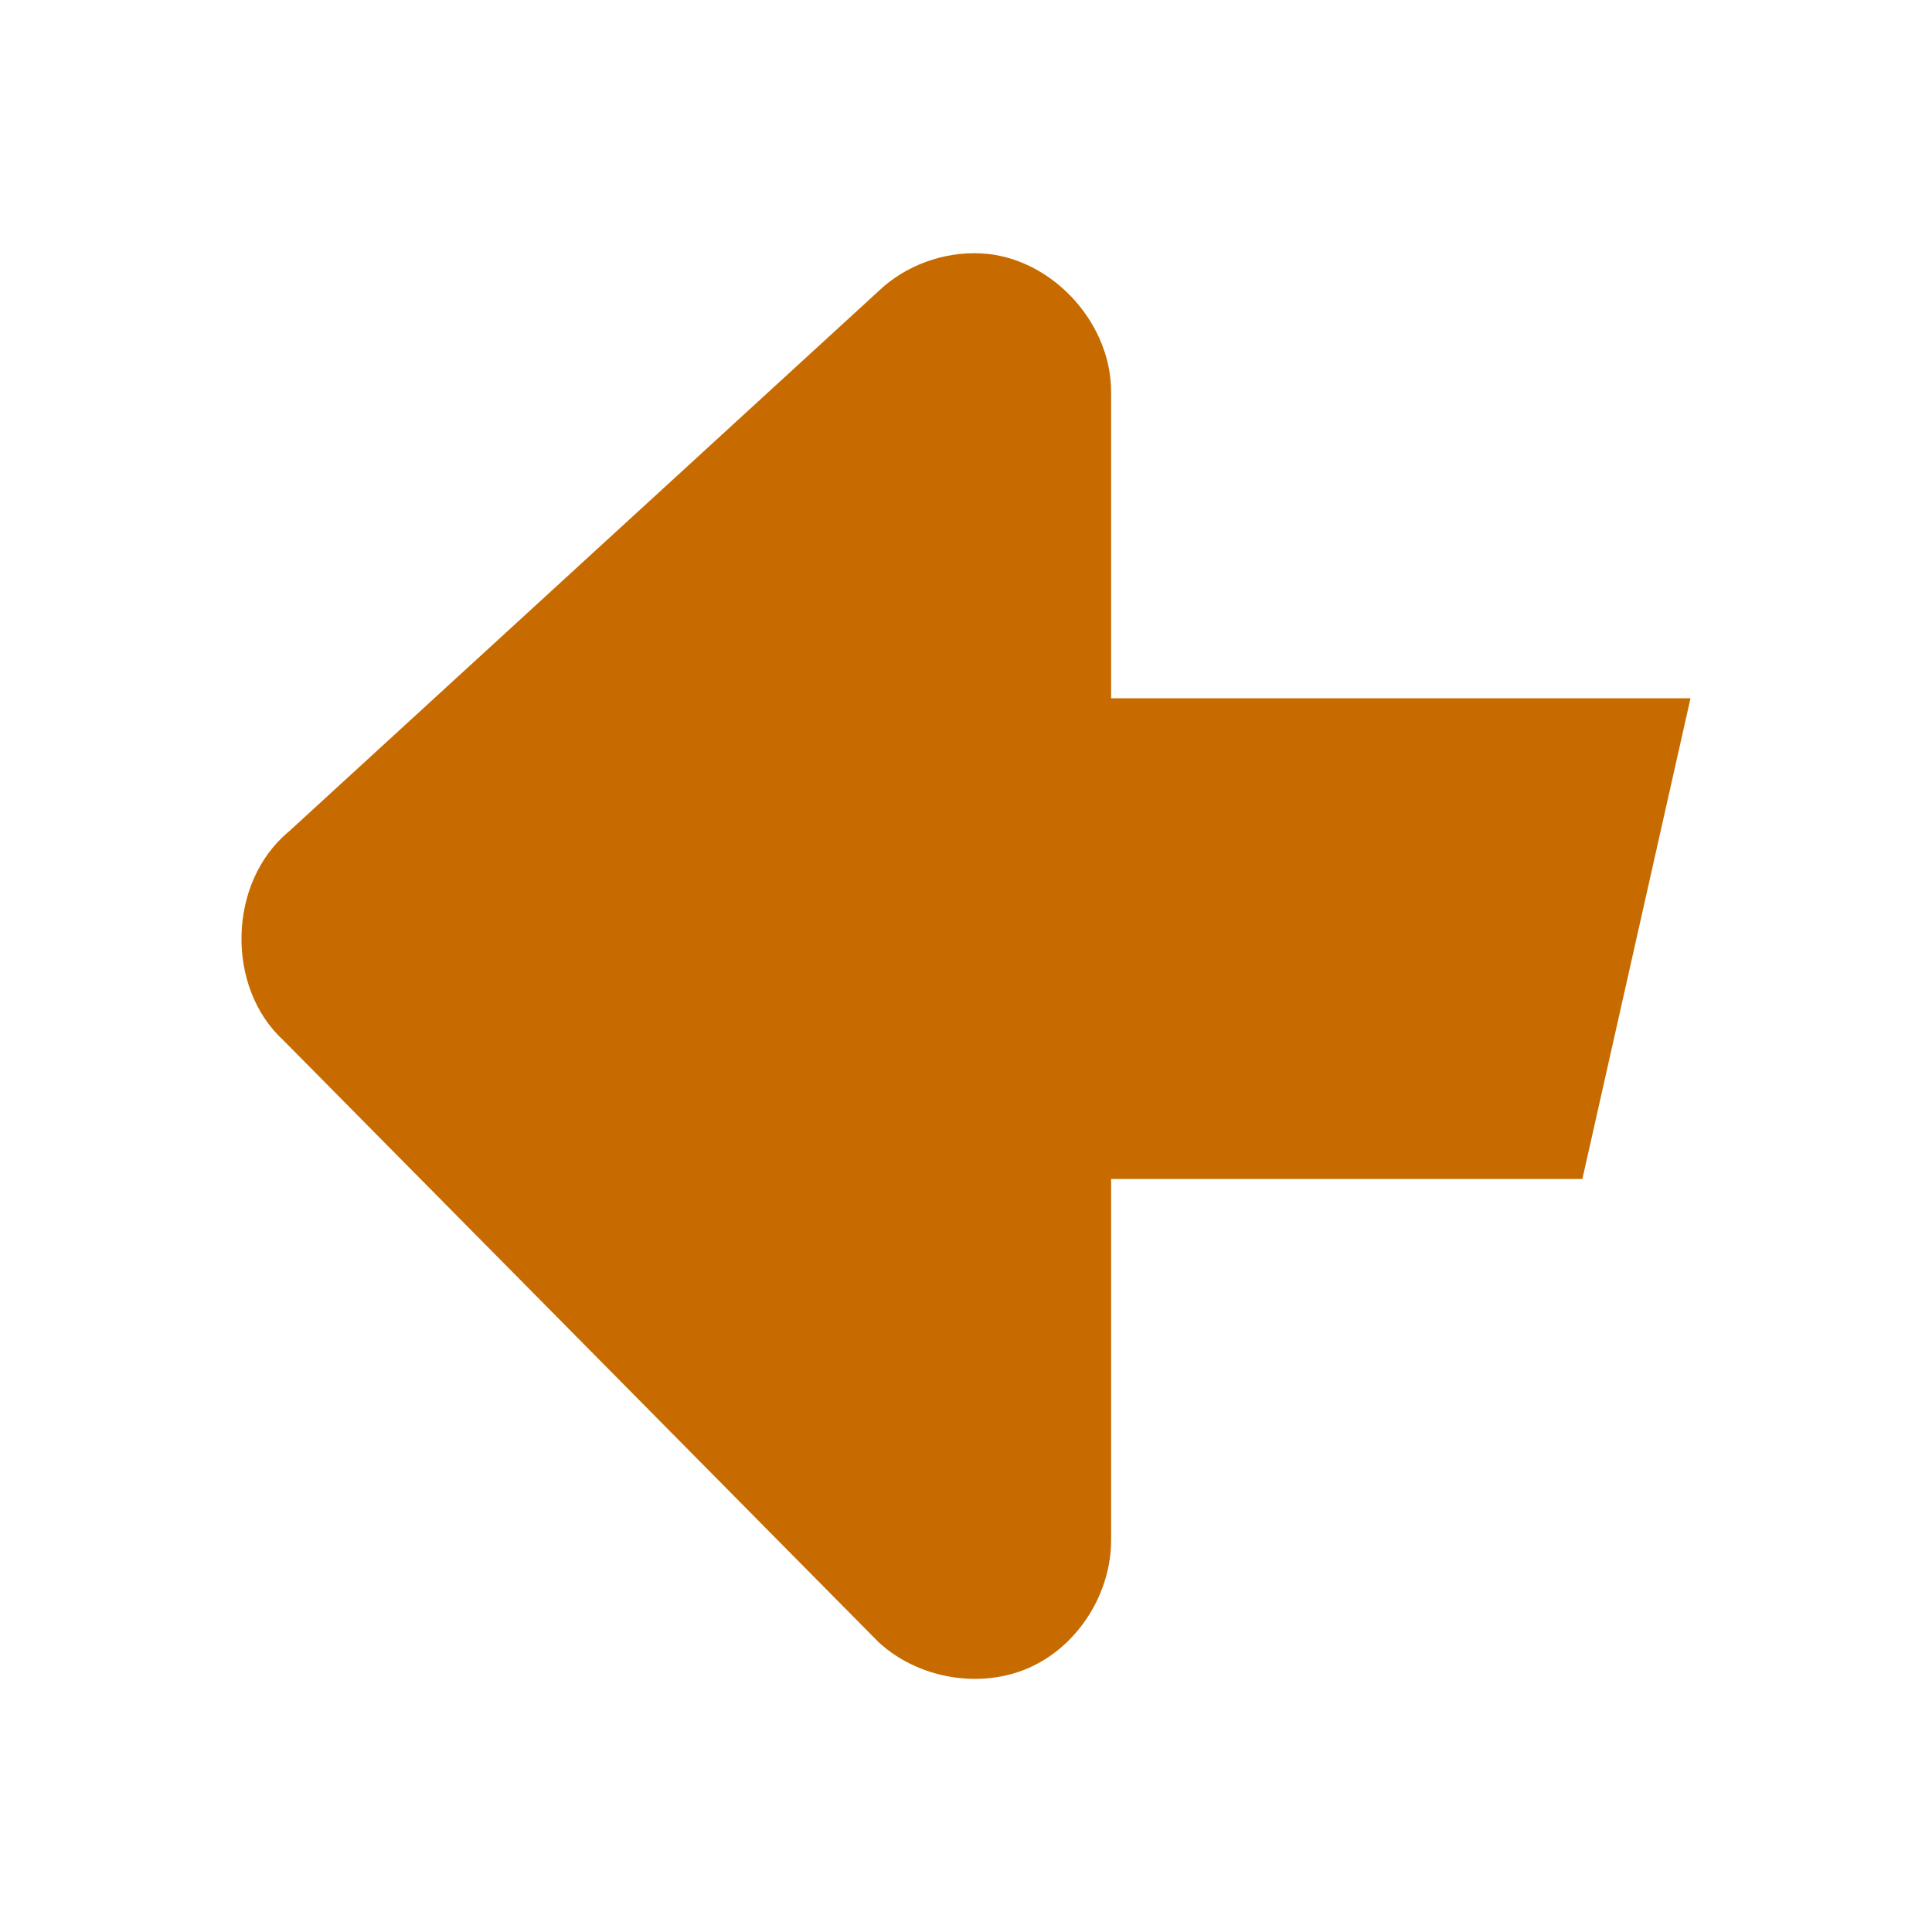
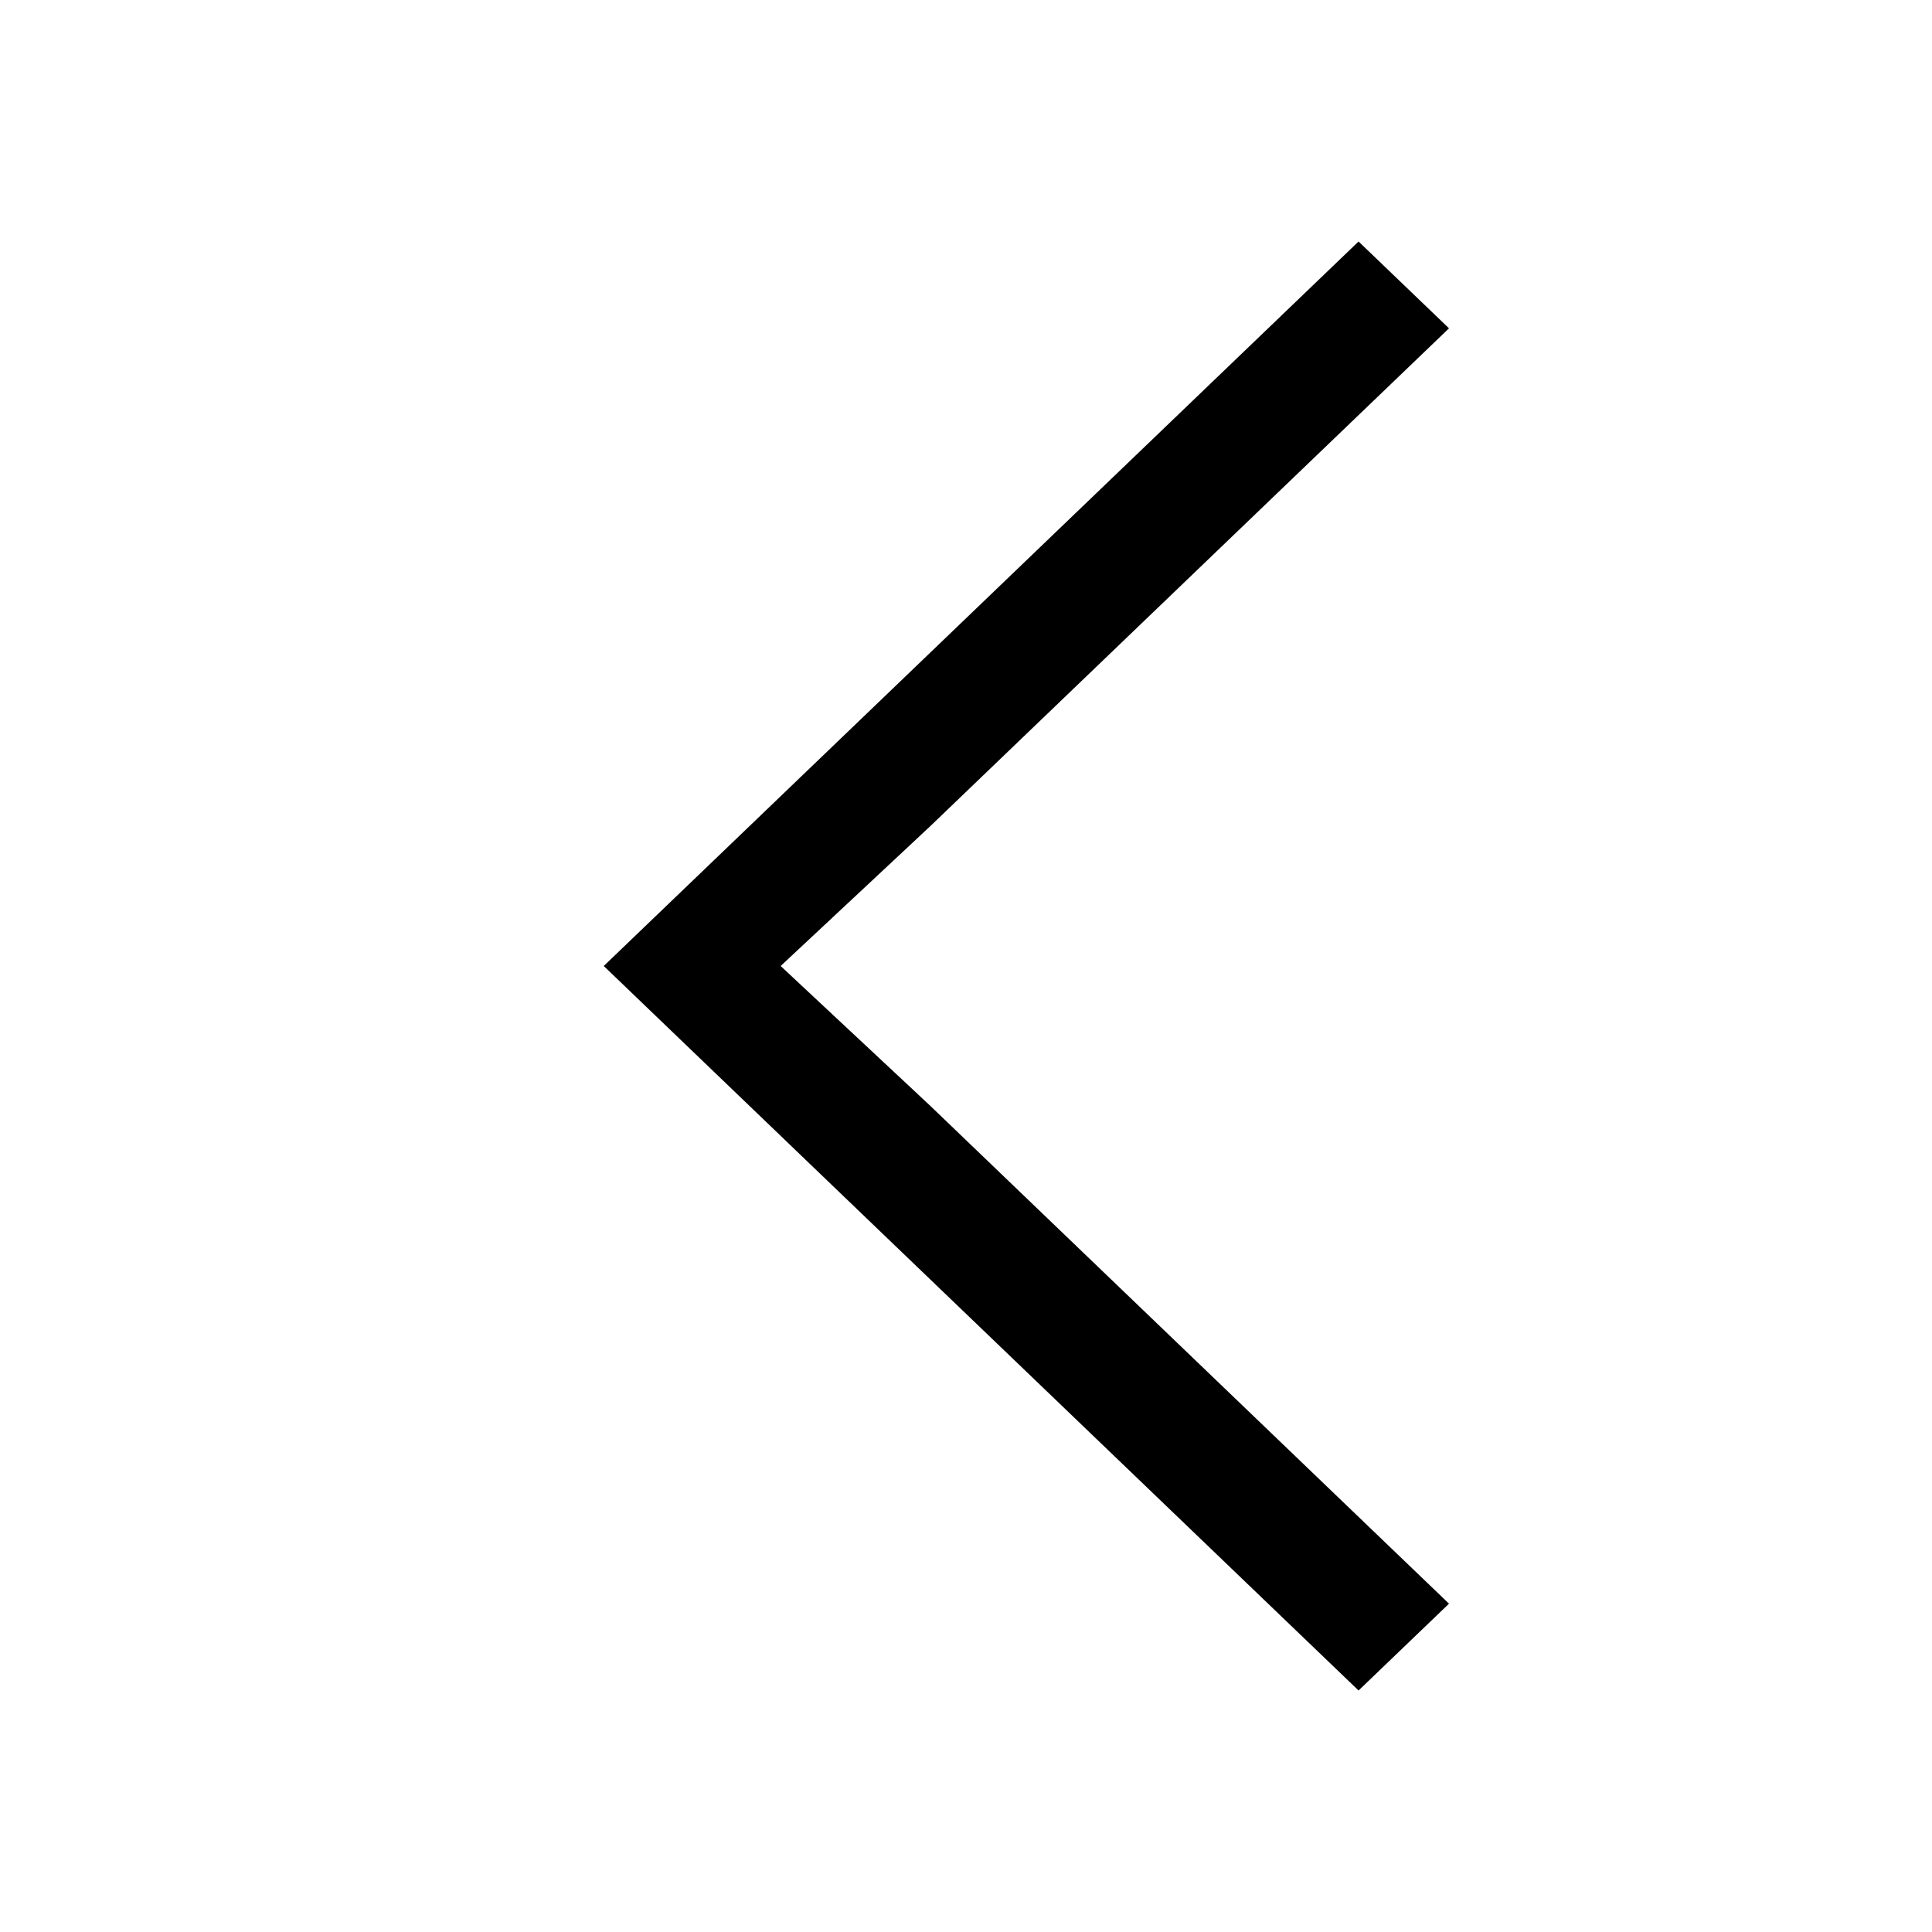
- <svg xmlns="http://www.w3.org/2000/svg" width="48" version="1.0" height="48">
-   <path style="fill:#c76b00;stroke:none;stroke-width:1.526" id="path3591" d="m 24.547,6.308 c 1.67,0.187 3.068,1.76 3.058,3.441 v 7.599 h 14.395 l -2.686,11.943 h -11.709 v 8.959 c 0.008,1.332 -0.82,2.648 -2.039,3.186 -1.219,0.538 -2.76,0.267 -3.738,-0.637 l -14.786,-14.951 c -1.442,-1.323 -1.378,-3.932 0.127,-5.182 l 14.786,-13.55 c 0.707,-0.604 1.666,-0.903 2.591,-0.807 z " />
+ <svg xmlns="http://www.w3.org/2000/svg" viewBox="0 0 16 16">
+   <defs id="defs1">
+     <style type="text/css" id="current-color-scheme">
+ .ColorScheme-Text {
+ color:#000;
+ }
+ </style>
+   </defs>
+   <path style="fill:currentColor;fill-opacity:1;stroke:none" d="m5 8l6.251-6 .749.719-4.298 4.125-1.237 1.156 1.237 1.156 4.298 4.125-.749.719-4.298-4.125z" class="ColorScheme-Text" />
</svg>
